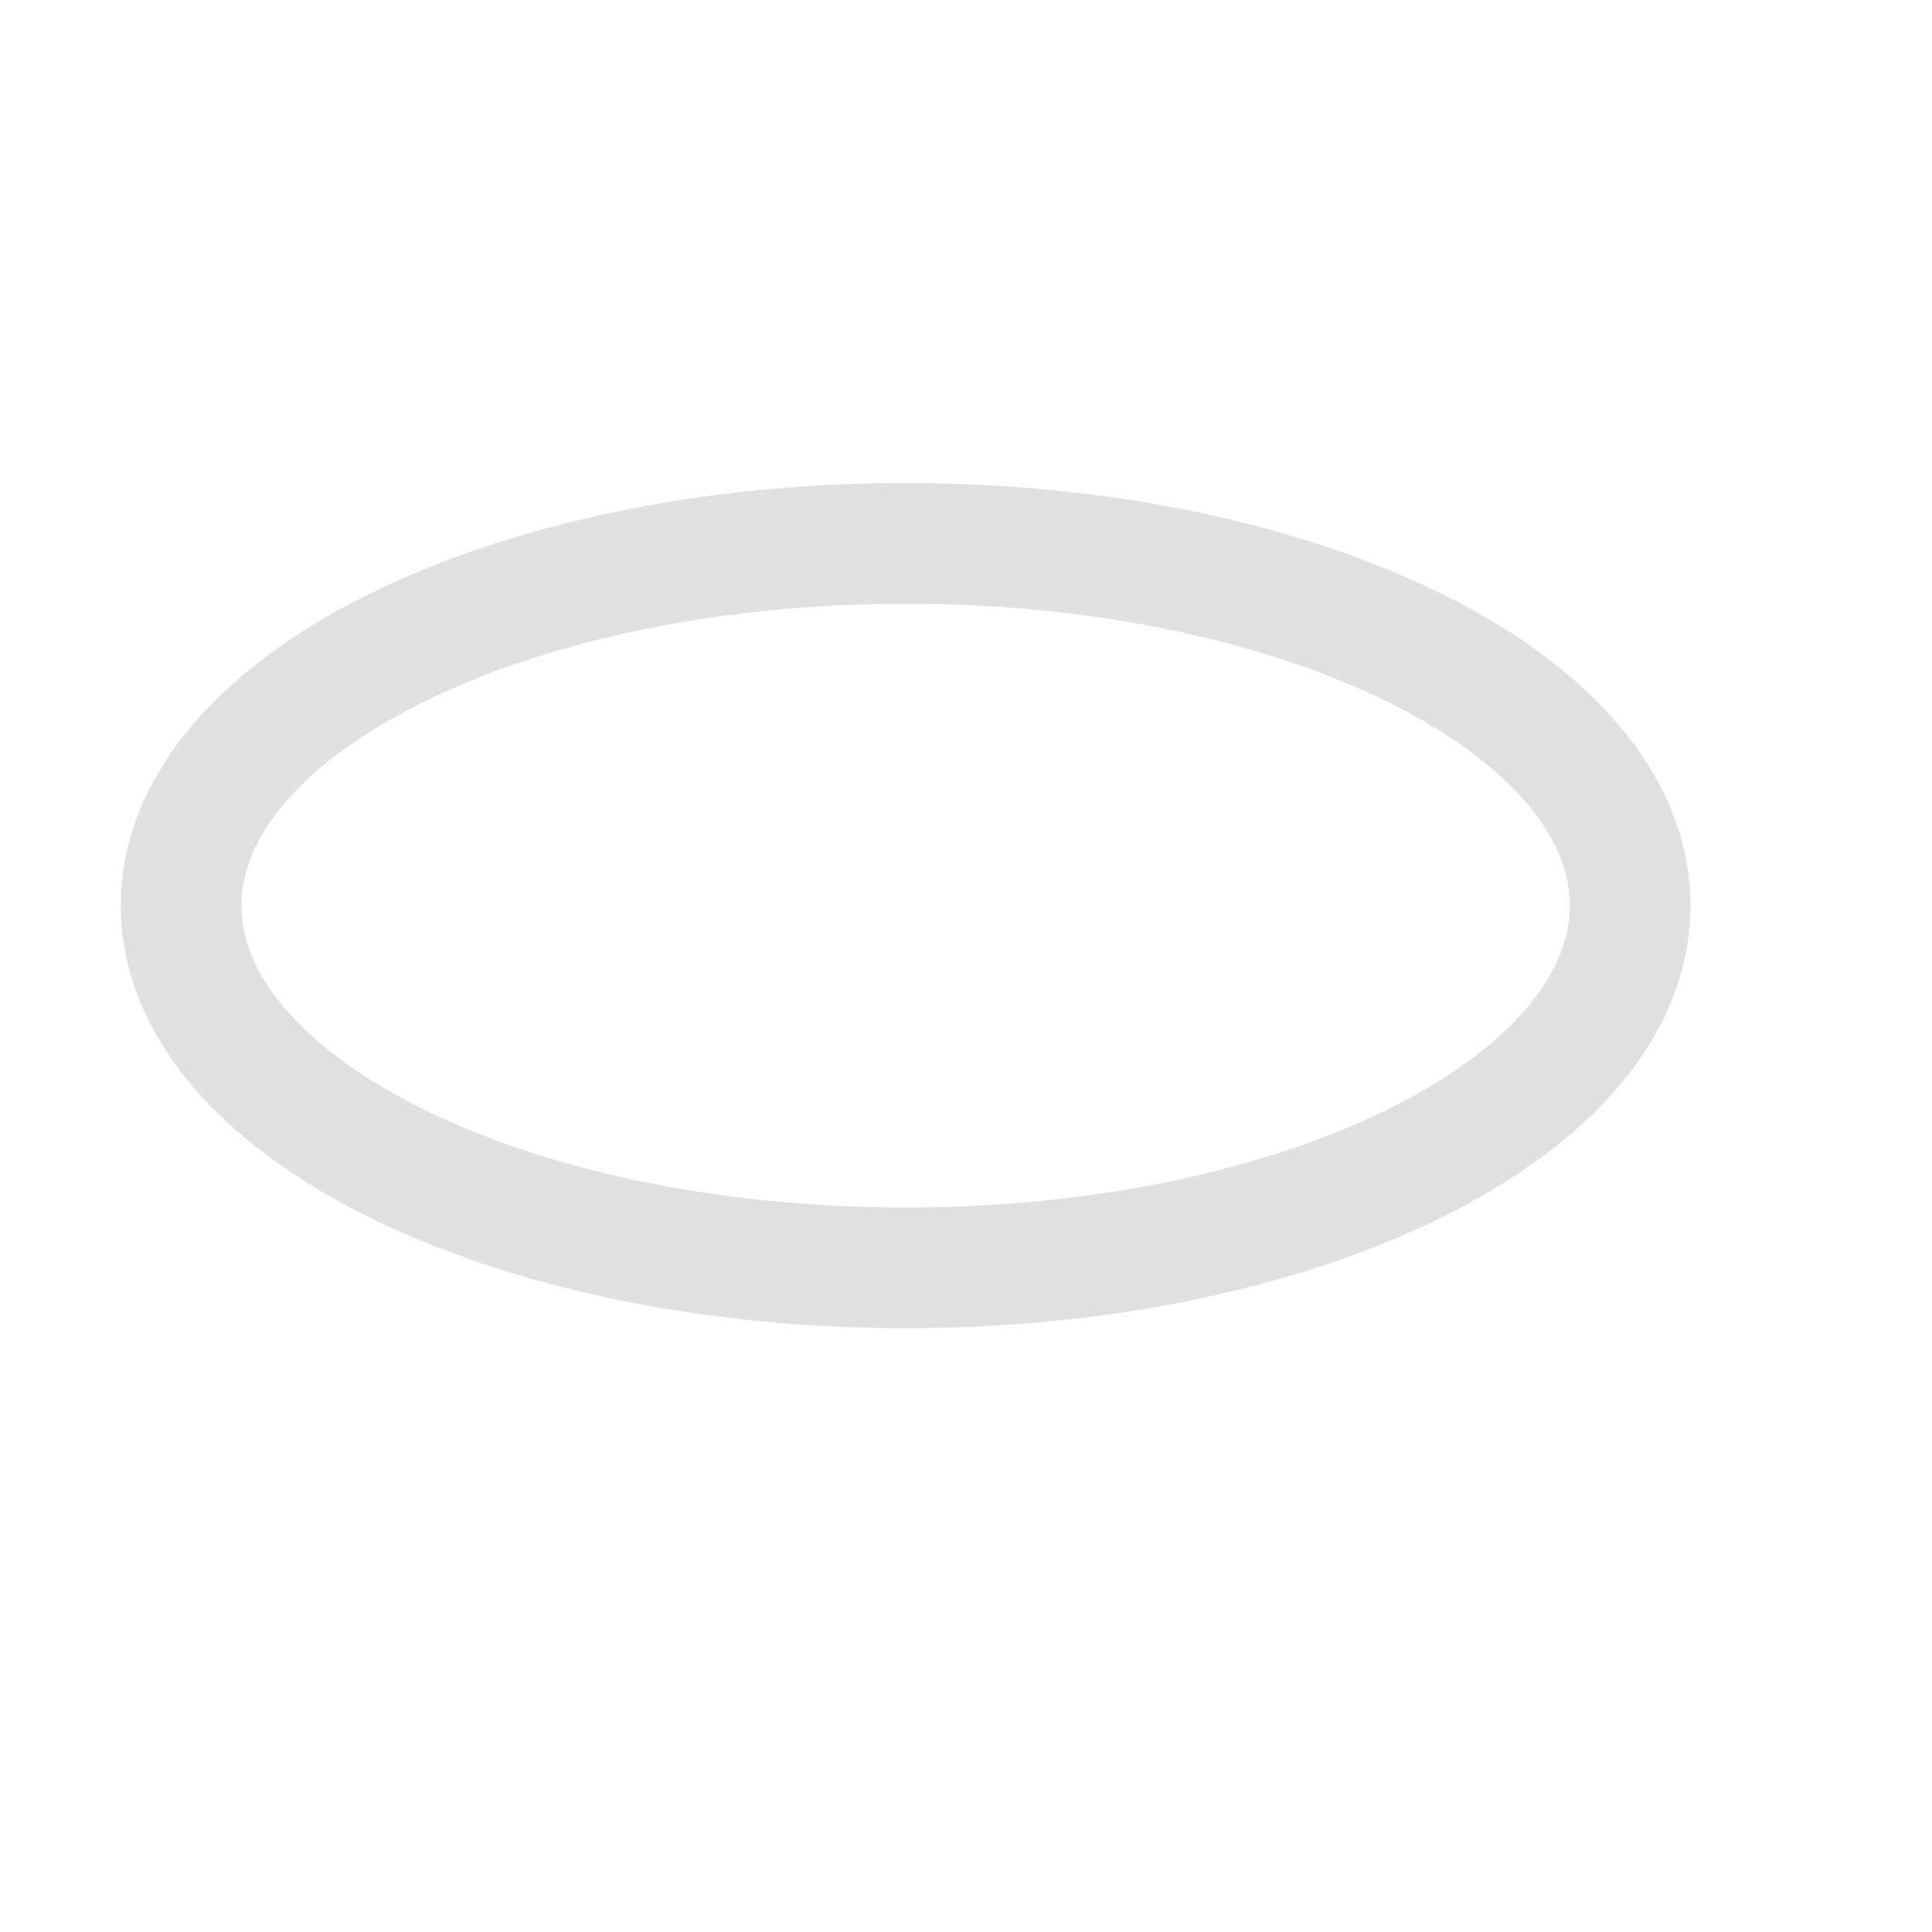
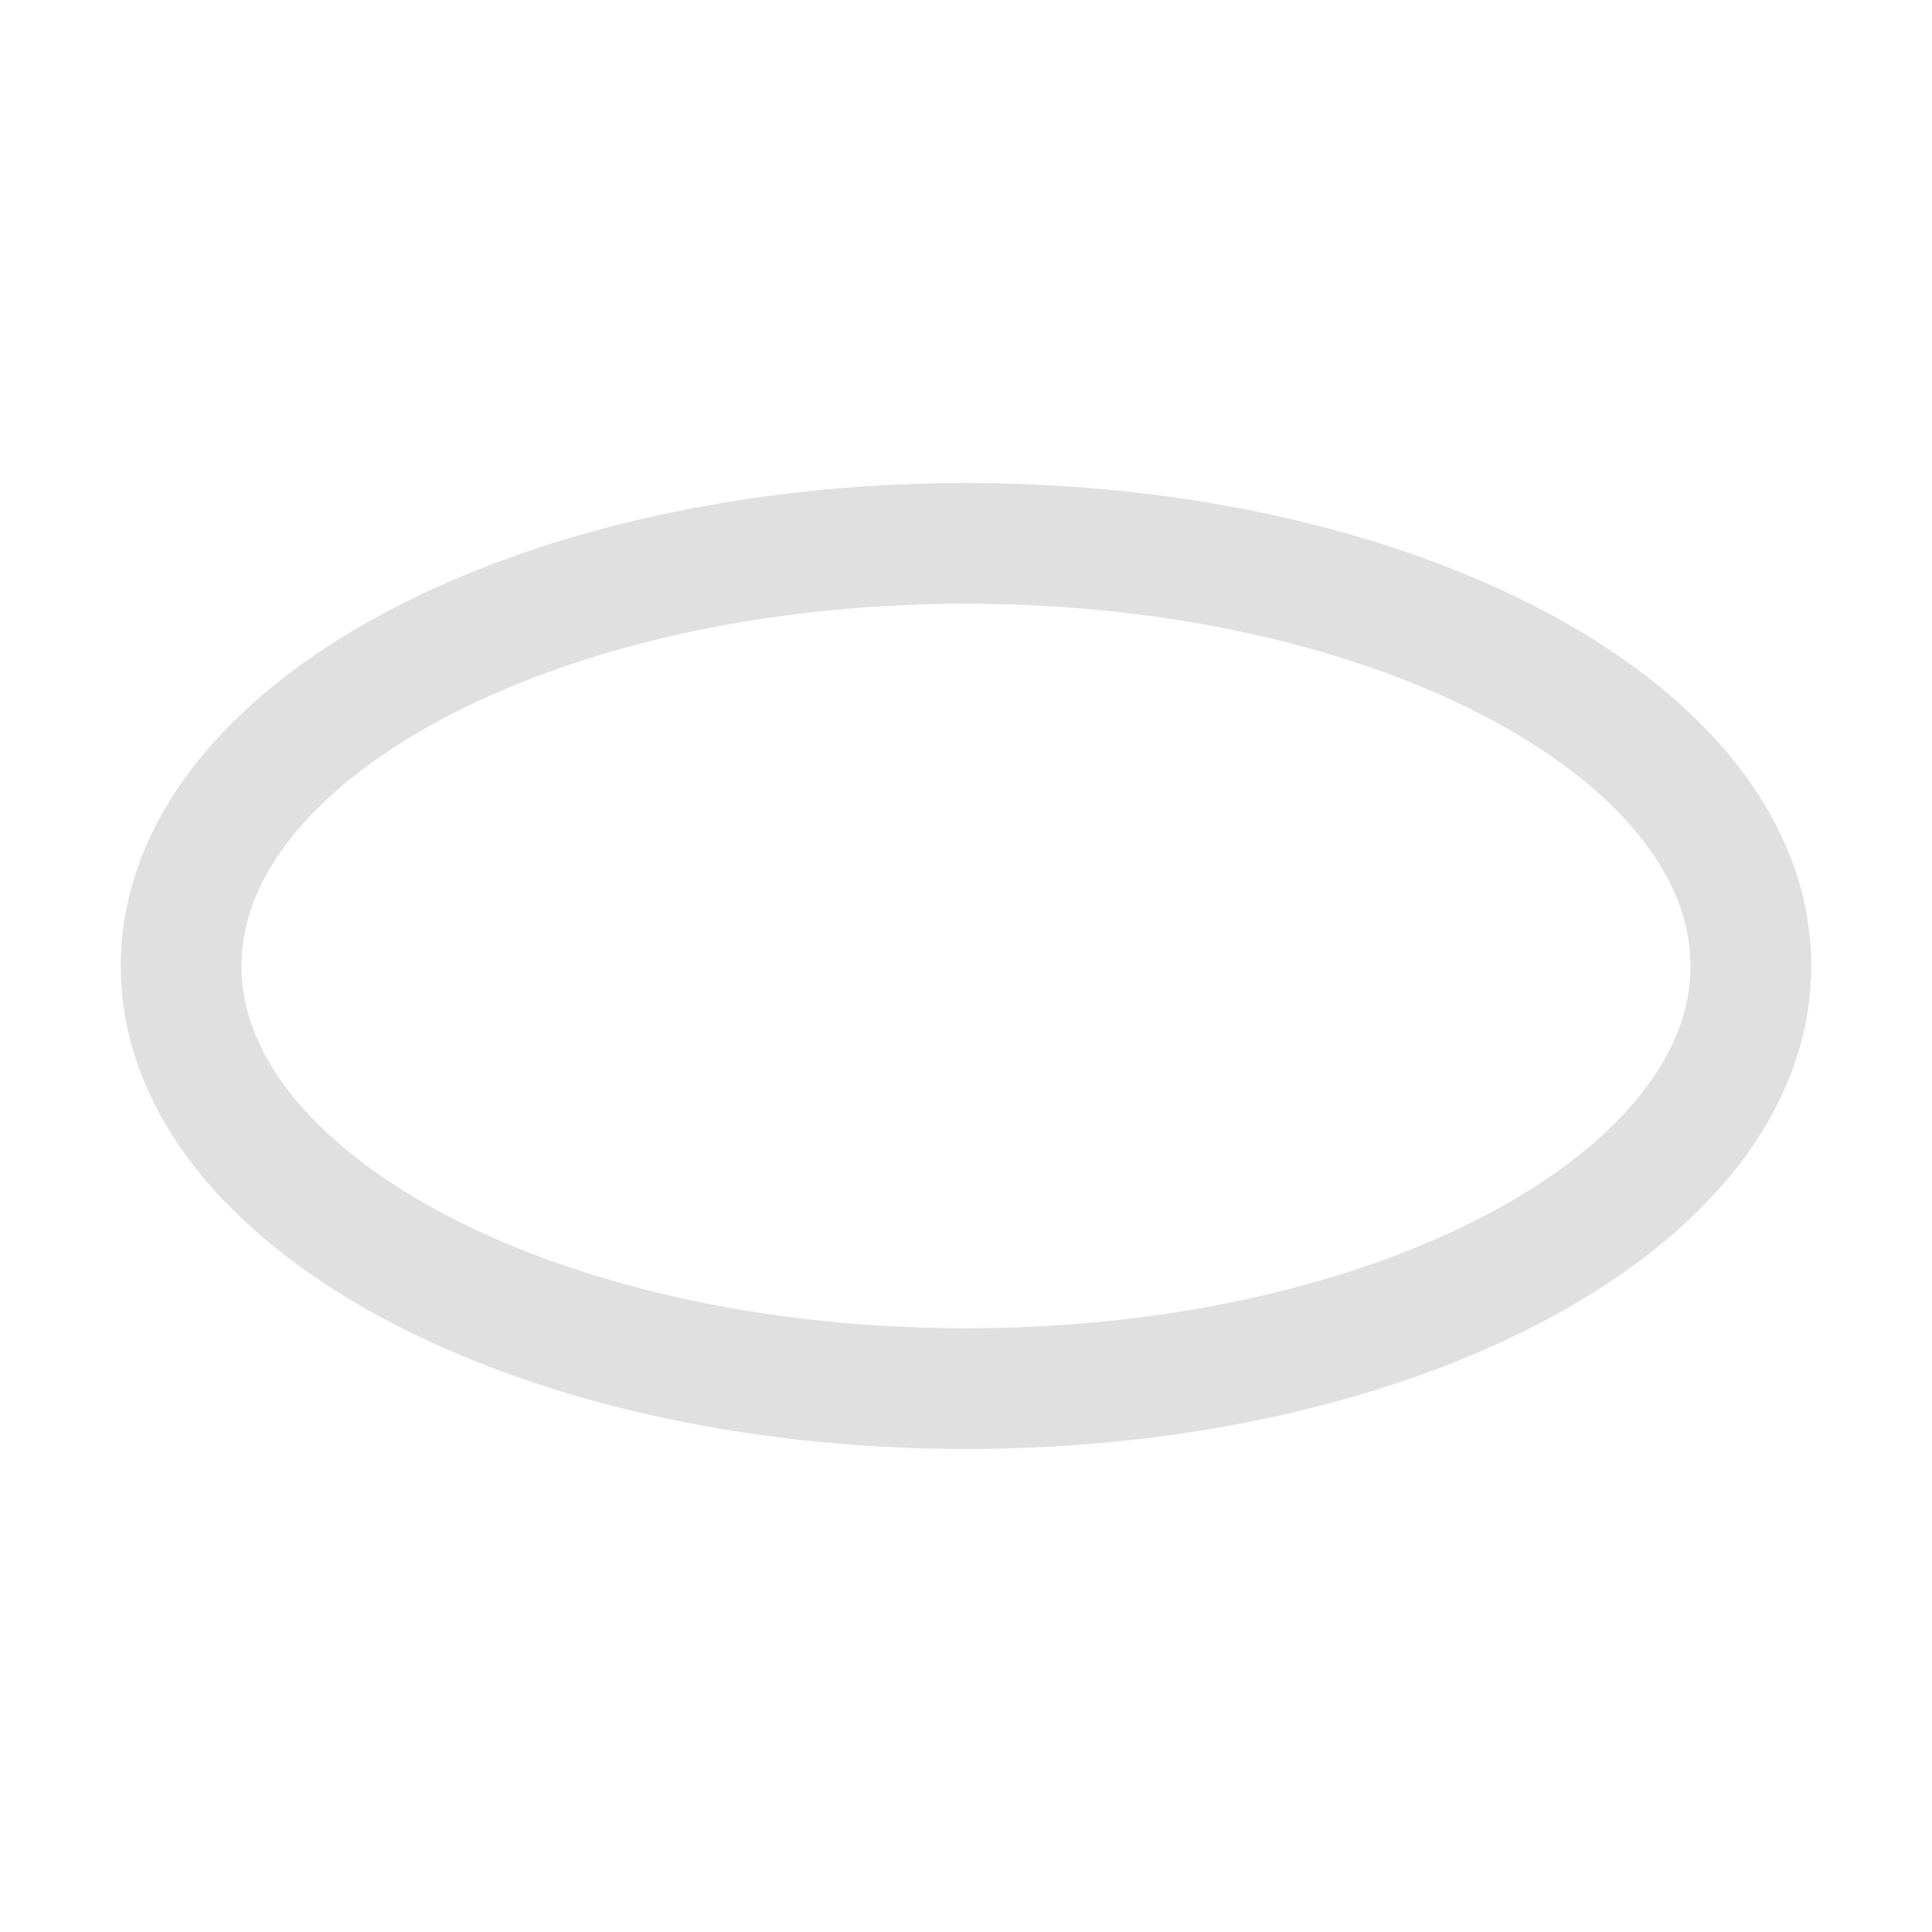
<svg xmlns="http://www.w3.org/2000/svg" width="16" height="16" viewBox="0 0 16 16">
-   <path fill="none" stroke="#e0e0e0" stroke-width="1" stroke-linecap="round" stroke-linejoin="round" d="M1.5 7.5A6 3 0 1 0 13.5 7.5A6 3 0 1 0 1.5 7.5Z" />
+   <path fill="none" stroke="#e0e0e0" stroke-width="1" stroke-linecap="round" stroke-linejoin="round" d="M1.5 8A6.5 3.5 0 1 0 14.5 8A6.5 3.5 0 1 0 1.5 8Z" />
</svg>
